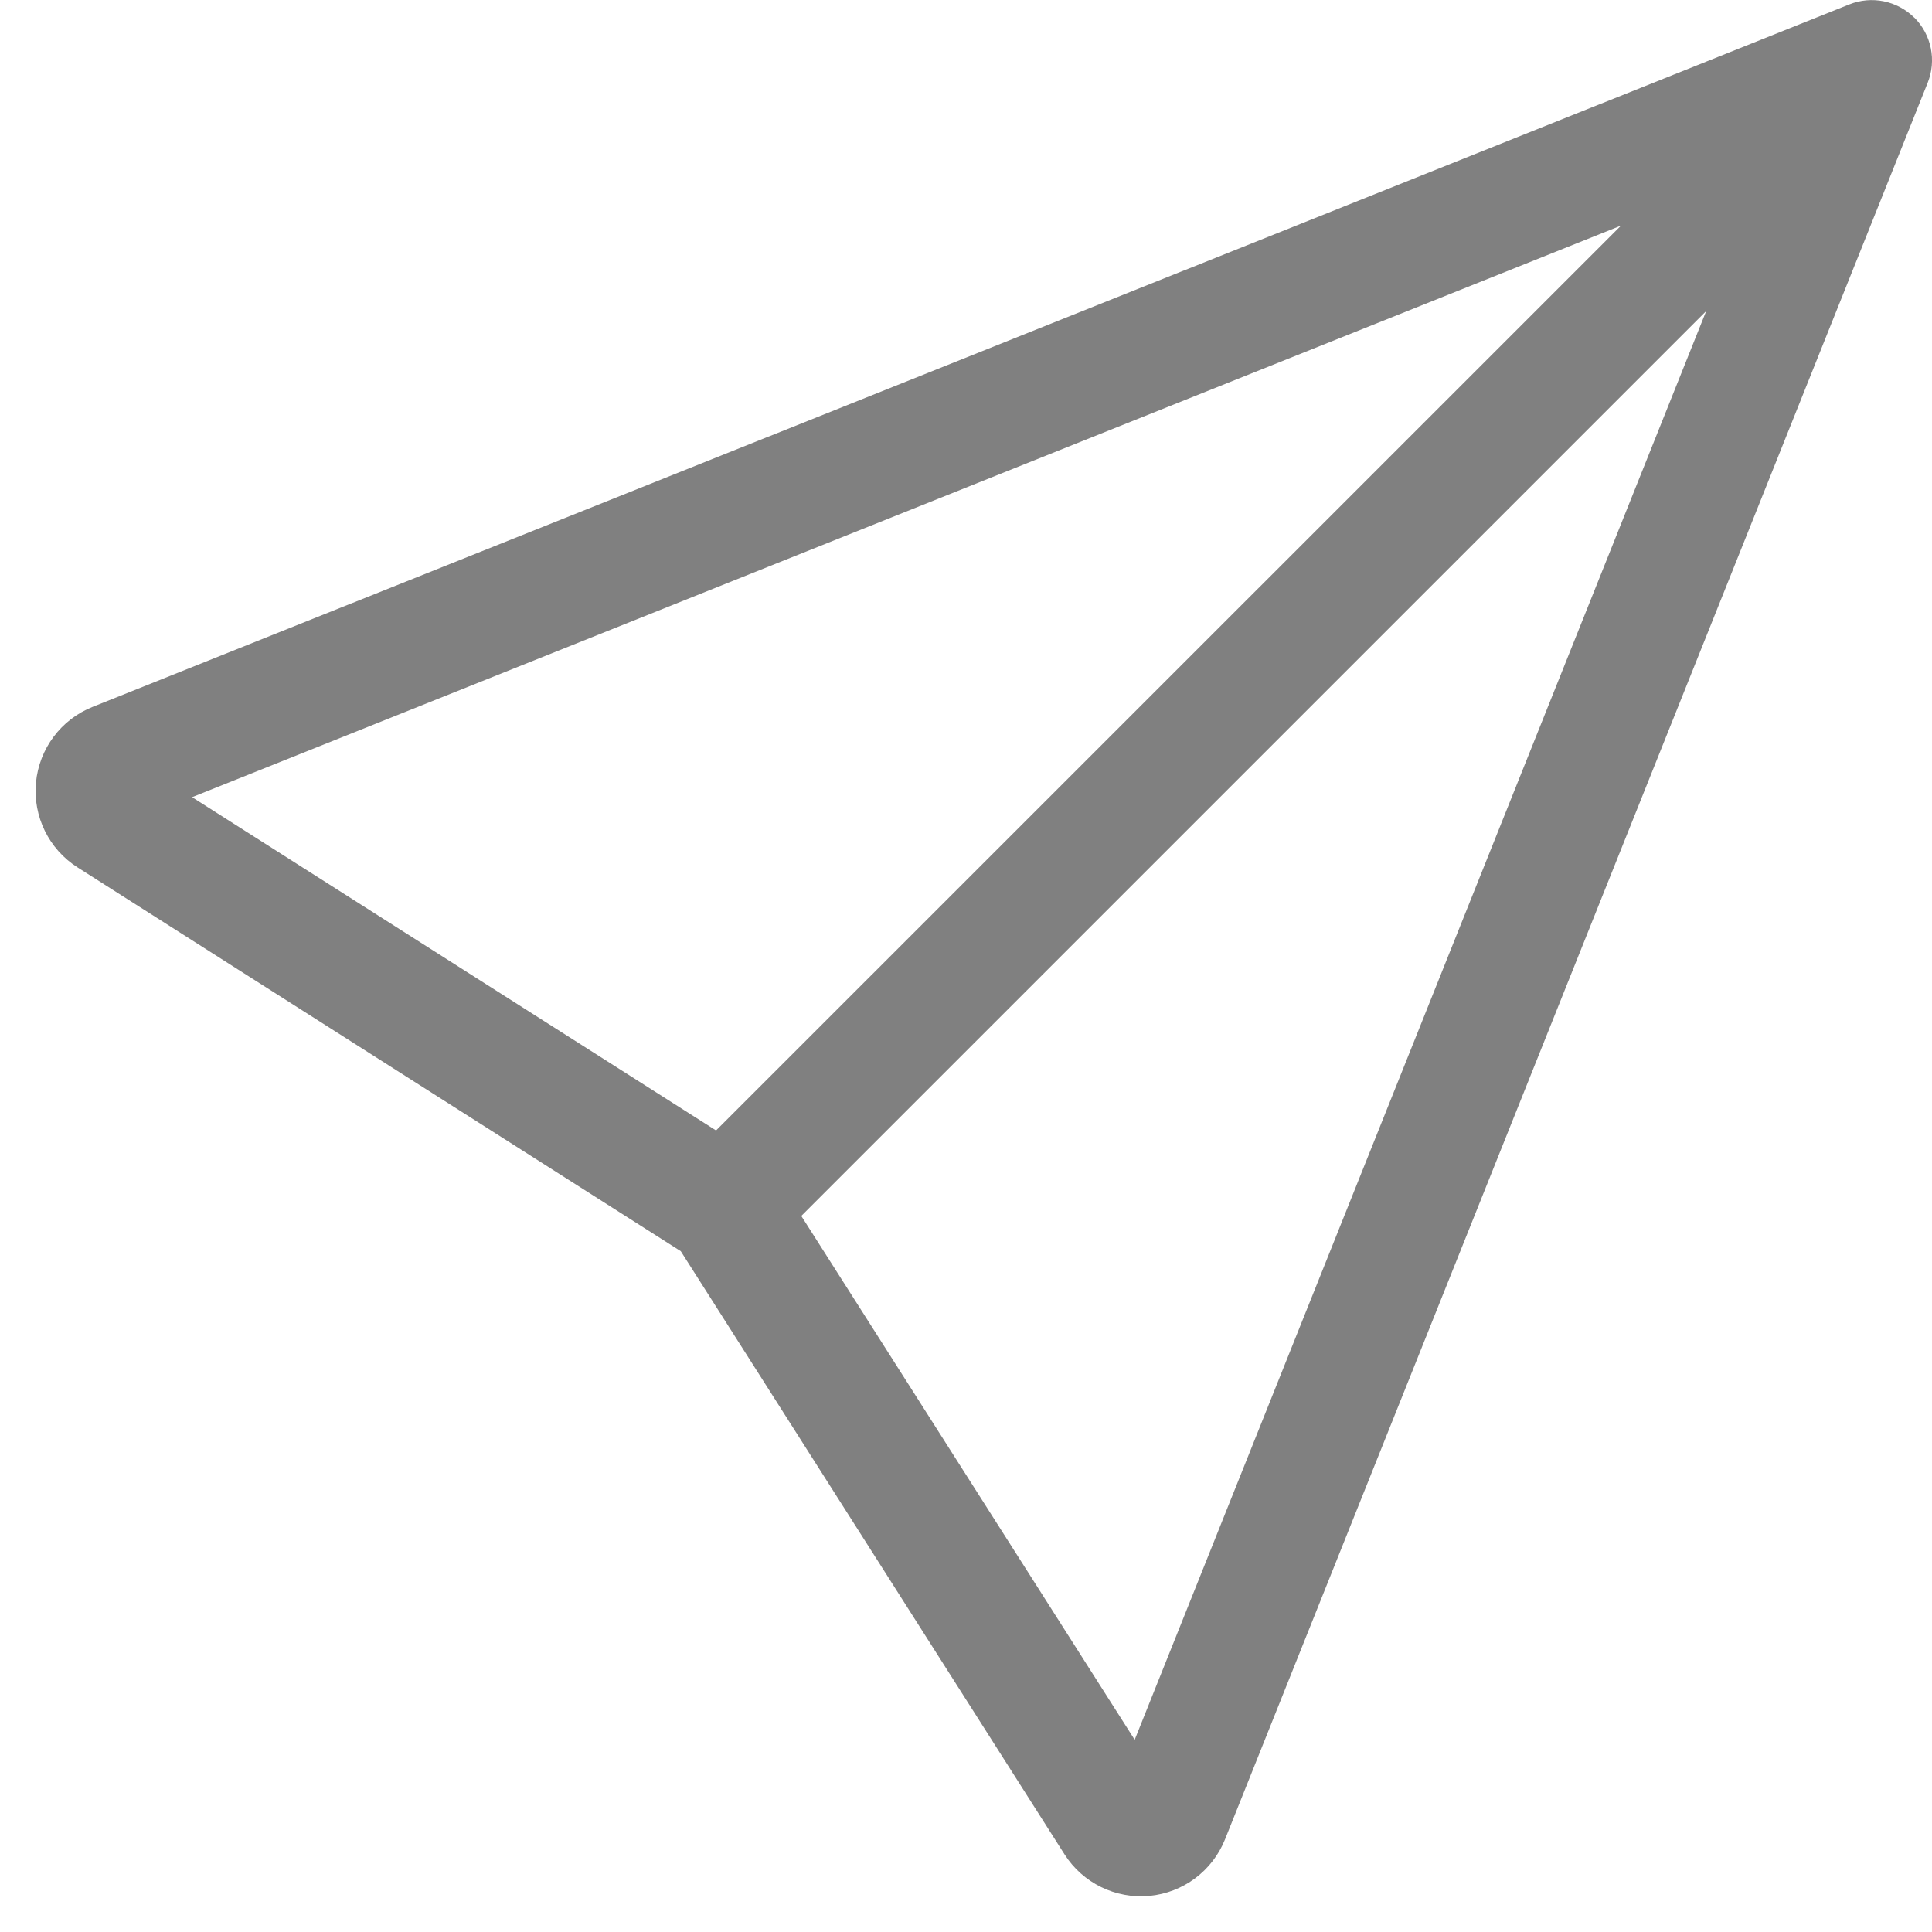
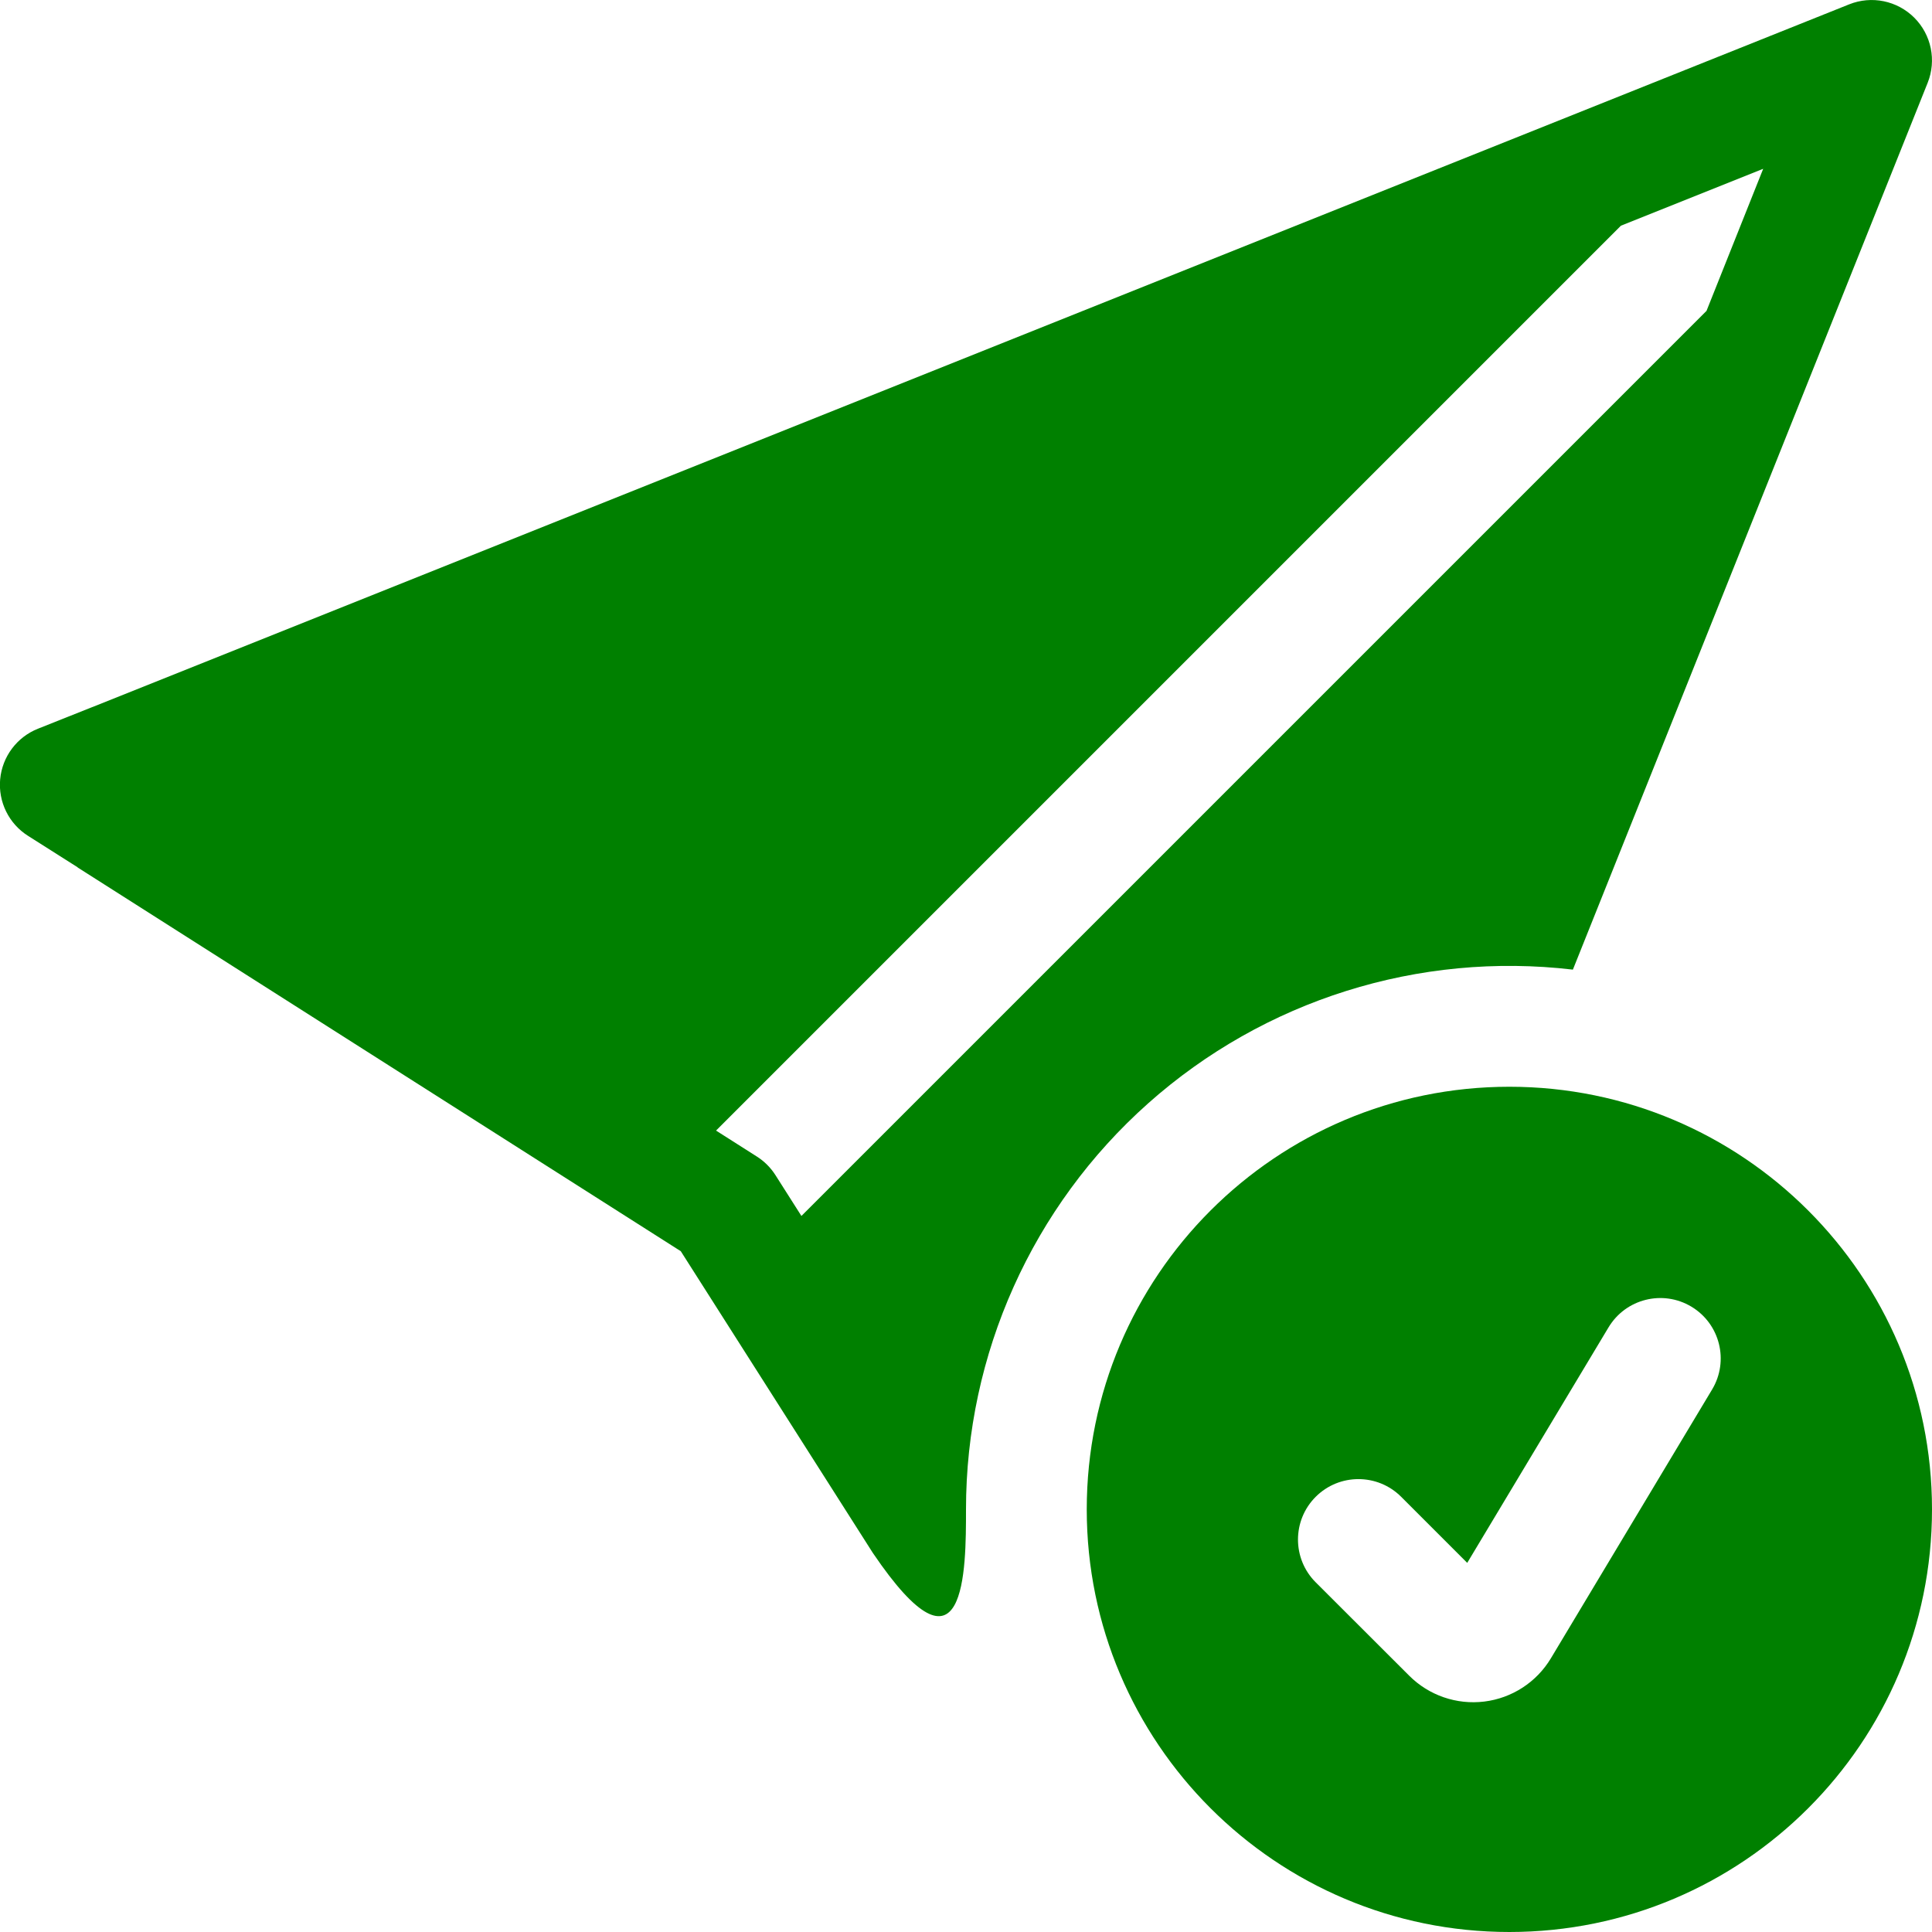
- <svg xmlns="http://www.w3.org/2000/svg" width="16" height="16" fill="grey" class="bi bi-send" viewBox="0 0 16 16">
-   <path d="M15.854.146a.5.5 0 0 1 .11.54l-5.819 14.547a.75.75 0 0 1-1.329.124l-3.178-4.995L.643 7.184a.75.75 0 0 1 .124-1.33L15.314.037a.5.5 0 0 1 .54.11ZM6.636 10.07l2.761 4.338L14.13 2.576 6.636 10.07Zm6.787-8.201L1.591 6.602l4.339 2.76 7.494-7.493Z" />
+ <svg xmlns="http://www.w3.org/2000/svg" width="16" height="16" fill="green" class="bi bi-send-check-fill" viewBox="0 0 16 16">
+   <path d="M15.964.686a.5.5 0 0 0-.65-.65L.767 5.855H.766l-.452.18a.5.5 0 0 0-.082.887l.41.26.001.002 4.995 3.178 1.59 2.498C8 14 8 13 8 12.5a4.5 4.5 0 0 1 5.026-4.47L15.964.686Zm-1.833 1.89L6.637 10.07l-.215-.338a.5.5 0 0 0-.154-.154l-.338-.215 7.494-7.494 1.178-.471-.47 1.178Z" />
+   <path d="M16 12.5a3.5 3.5 0 1 1-7 0 3.5 3.5 0 0 1 7 0Zm-1.993-1.679a.5.5 0 0 0-.686.172l-1.17 1.95-.547-.547a.5.5 0 0 0-.708.708l.774.773a.75.75 0 0 0 1.174-.144l1.335-2.226a.5.5 0 0 0-.172-.686Z" />
</svg>
